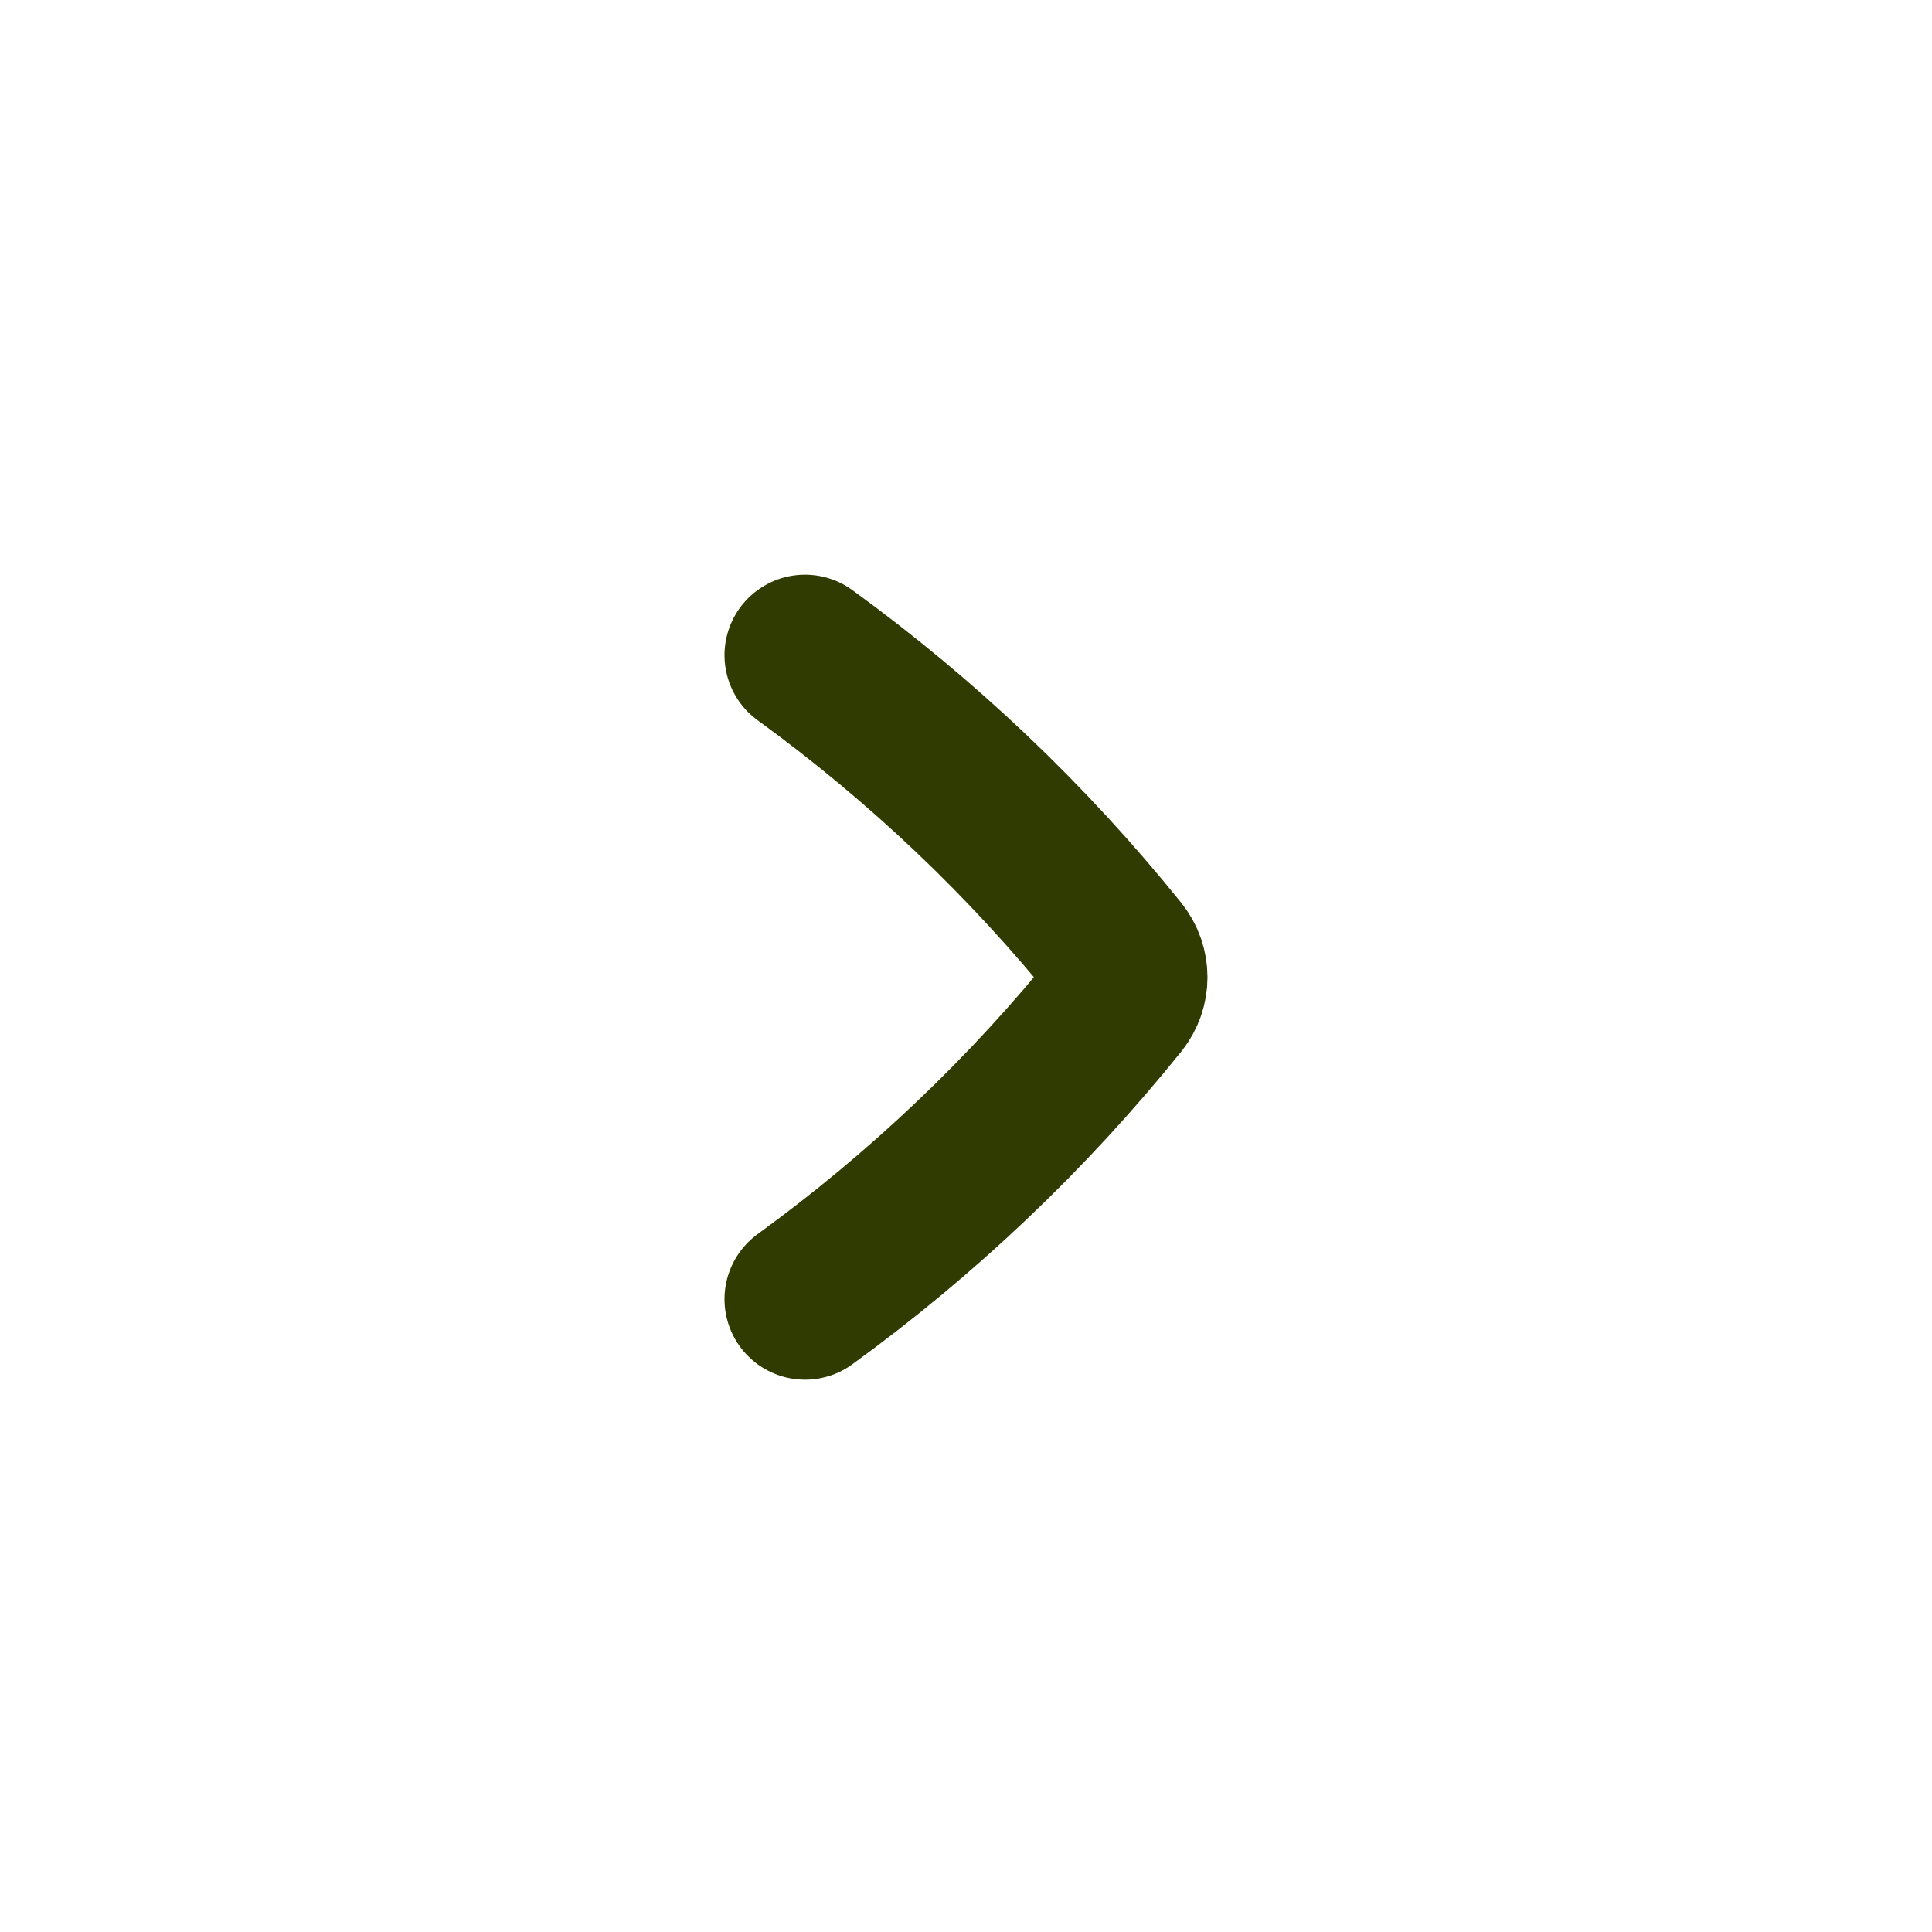
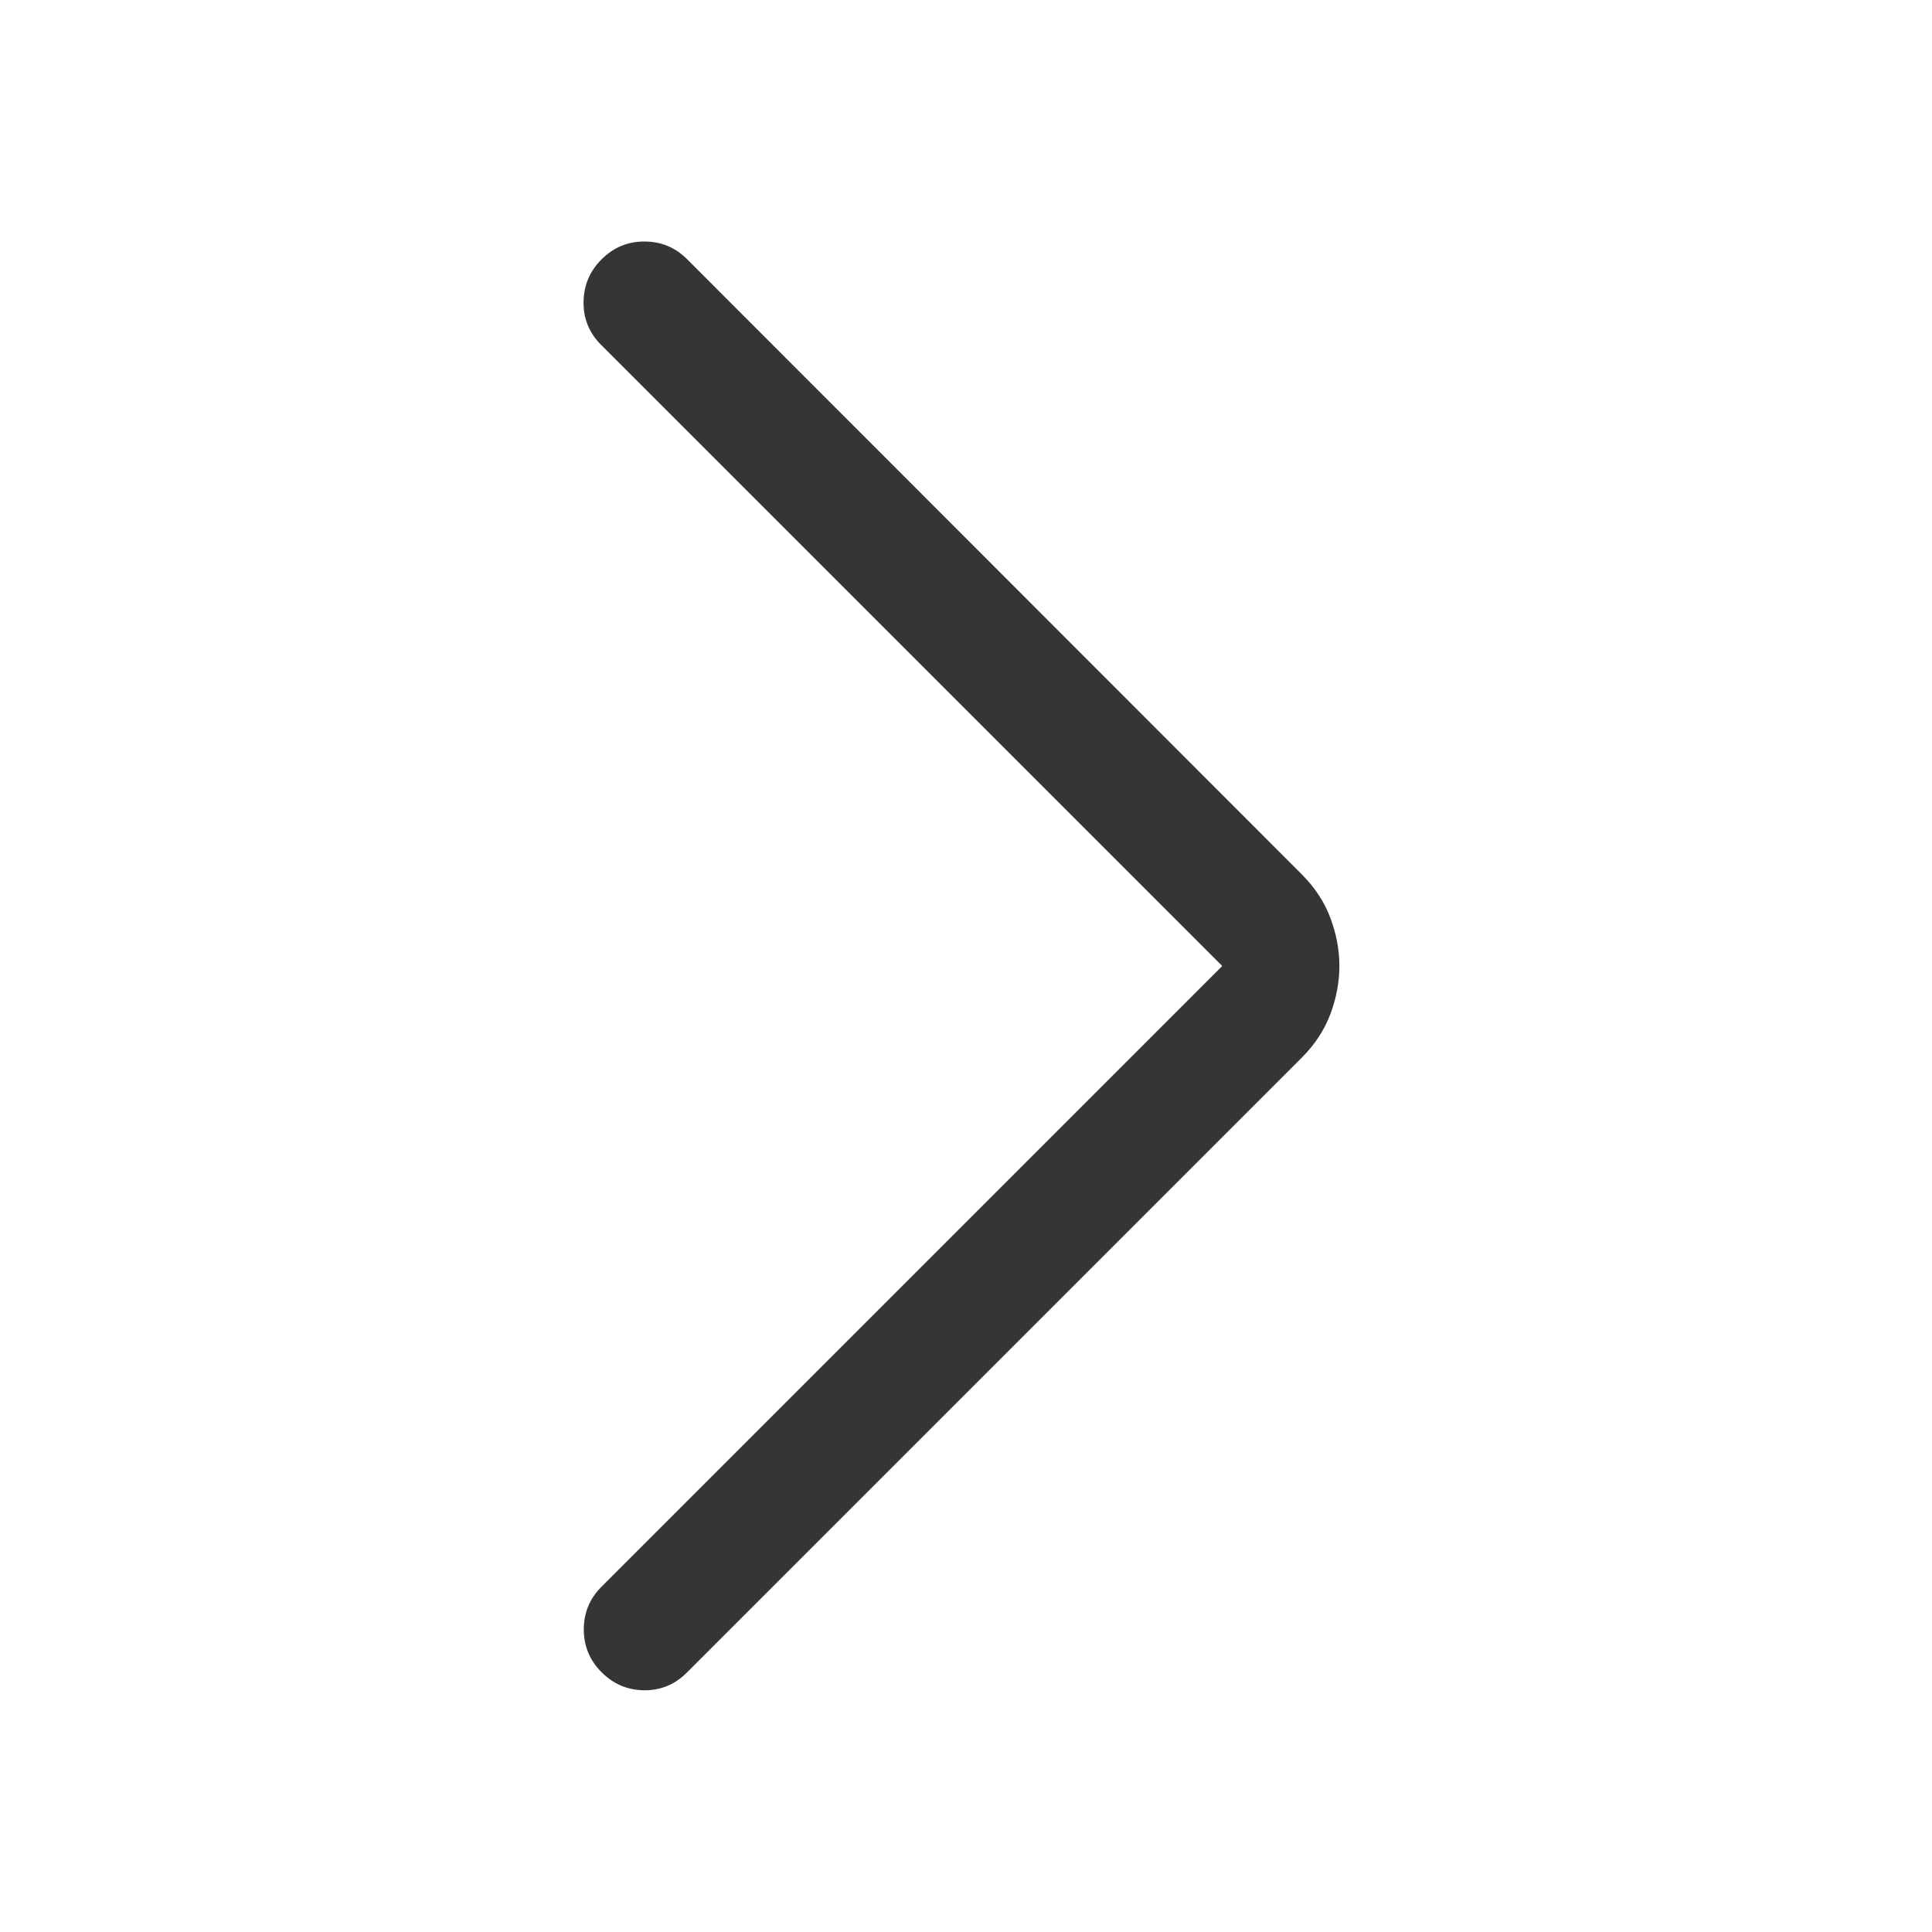
- <svg xmlns="http://www.w3.org/2000/svg" width="24" height="24" viewBox="0 0 24 24" fill="none">
-   <path d="M10 8.139C11.462 9.201 12.771 10.446 13.894 11.841C14.035 12.017 14.035 12.262 13.894 12.437C12.771 13.832 11.462 15.077 10 16.139" stroke="#2F3B00" stroke-width="2" stroke-linecap="round" stroke-linejoin="round" />
+ <svg xmlns="http://www.w3.org/2000/svg" width="42" height="42" viewBox="0 0 42 42" fill="none">
+   <mask id="mask0_1120_2005" style="mask-type:alpha" maskUnits="userSpaceOnUse" x="0" y="0" width="42" height="42">
+     <rect width="42" height="42" fill="#D9D9D9" />
+   </mask>
+   <g mask="url(#mask0_1120_2005)">
+     <path d="M26.57 21L13.068 7.498C12.81 7.24 12.682 6.93 12.686 6.568C12.689 6.205 12.82 5.895 13.078 5.637C13.336 5.379 13.646 5.25 14.008 5.25C14.371 5.25 14.681 5.379 14.939 5.637L28.303 19.011C28.585 19.294 28.792 19.609 28.922 19.957C29.052 20.305 29.117 20.652 29.117 21C29.117 21.348 29.052 21.695 28.922 22.043C28.792 22.391 28.585 22.706 28.303 22.989L14.929 36.363C14.671 36.621 14.362 36.748 14.003 36.745C13.644 36.742 13.336 36.611 13.078 36.353C12.82 36.095 12.691 35.785 12.691 35.422C12.691 35.06 12.82 34.75 13.078 34.492L26.57 21Z" fill="#353535" />
+   </g>
</svg>
